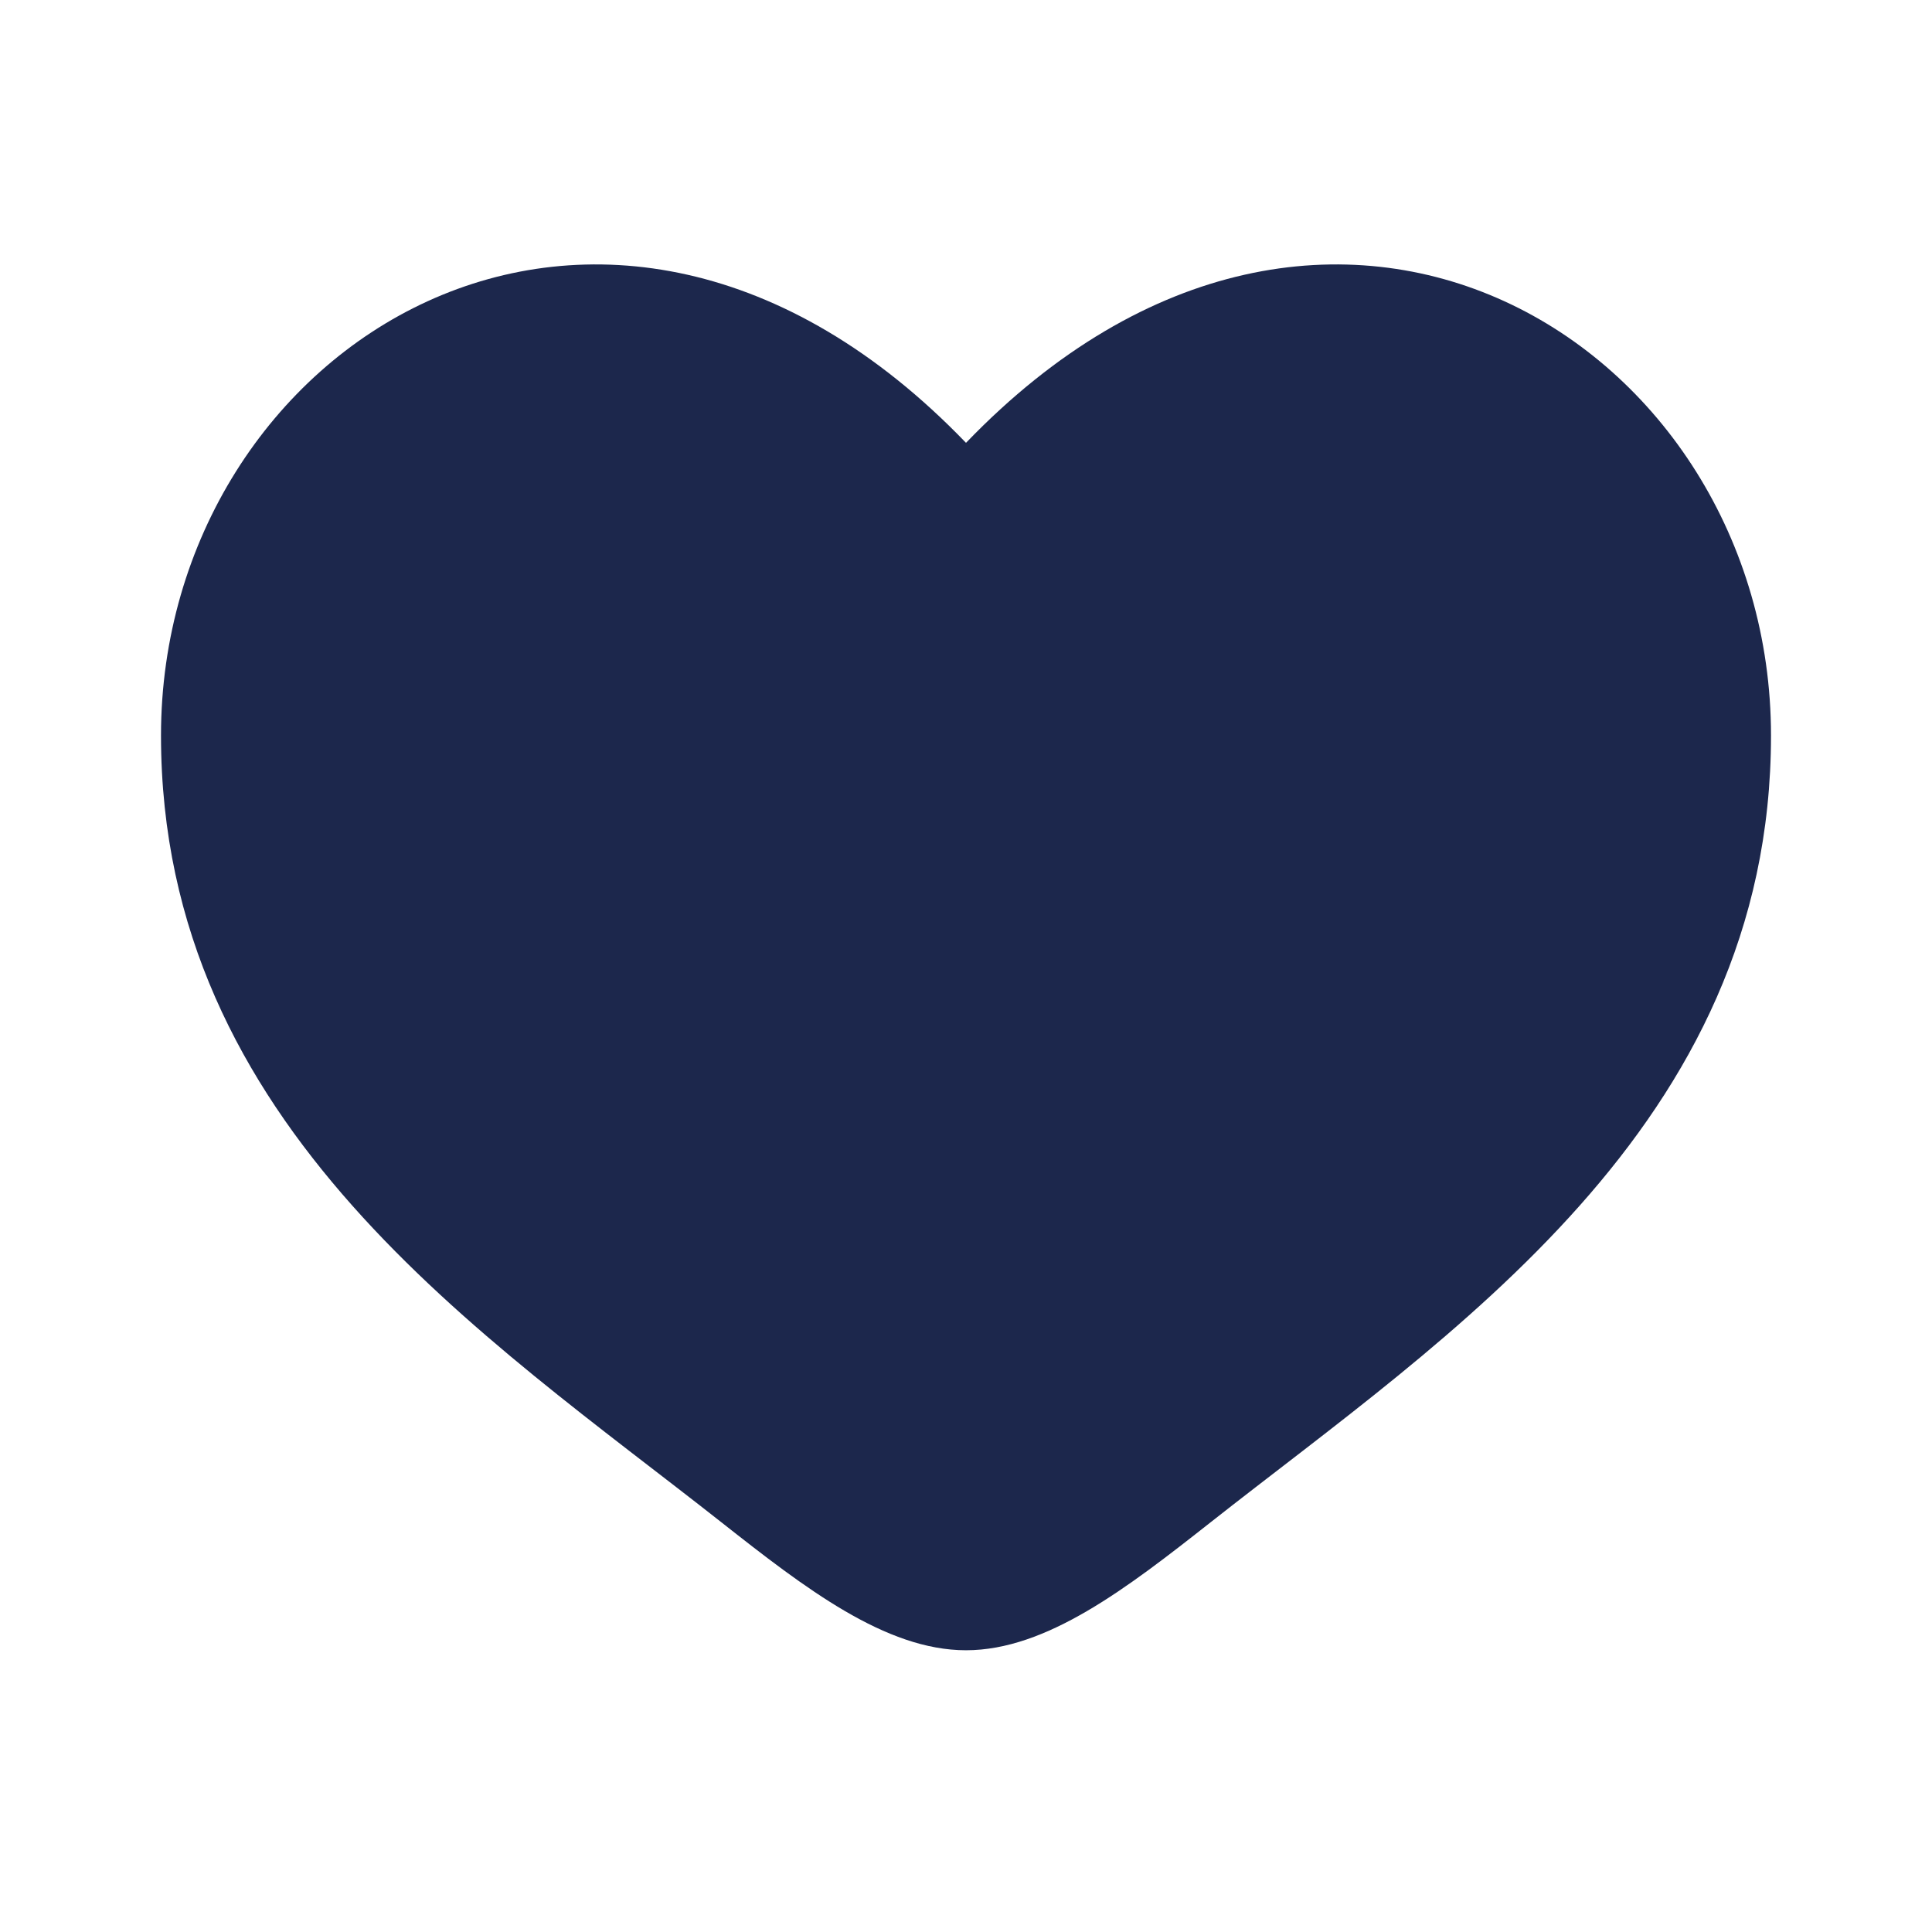
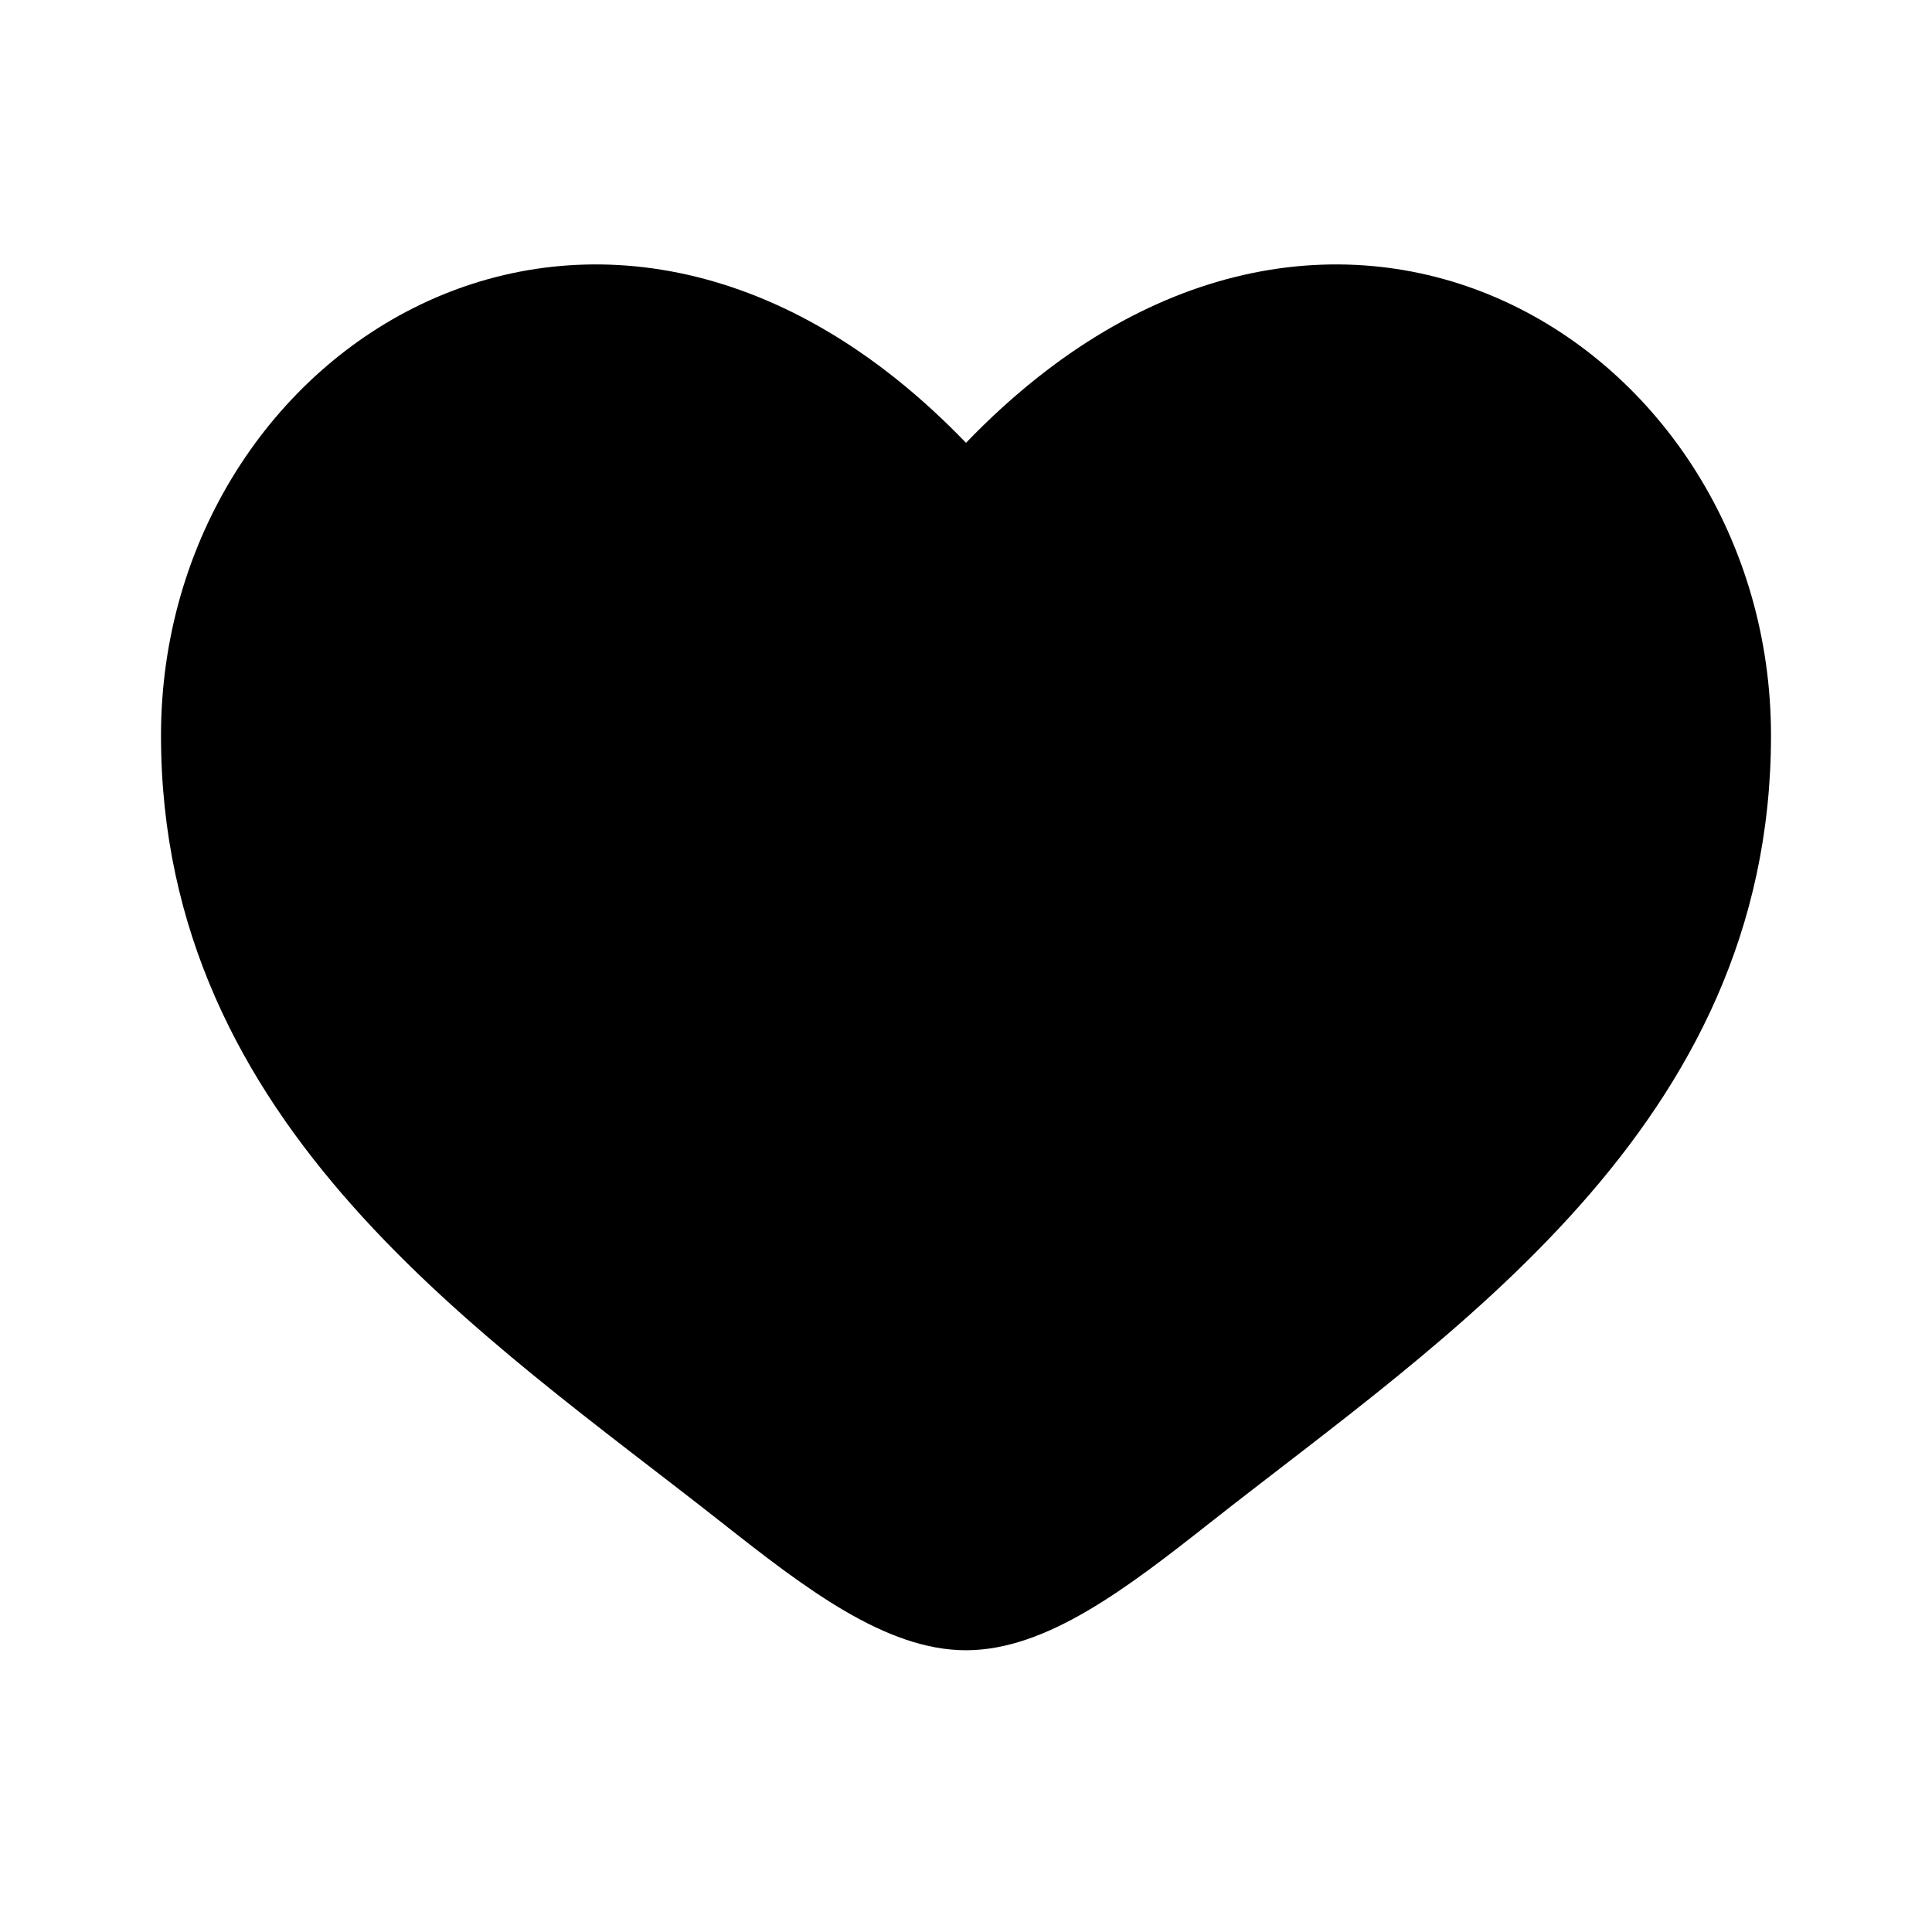
<svg xmlns="http://www.w3.org/2000/svg" width="800px" height="800px" viewBox="0 0 24 24" fill="none">
-   <path d="M2 9.137C2 14 6.019 16.591 8.962 18.911C10 19.729 11 20.5 12 20.5C13 20.5 14 19.729 15.038 18.911C17.981 16.591 22 14 22 9.137C22 4.274 16.5 0.825 12 5.501C7.5 0.825 2 4.274 2 9.137Z" fill="#1C274C" />
+   <path d="M2 9.137C2 14 6.019 16.591 8.962 18.911C10 19.729 11 20.5 12 20.5C13 20.5 14 19.729 15.038 18.911C17.981 16.591 22 14 22 9.137C22 4.274 16.5 0.825 12 5.501C7.5 0.825 2 4.274 2 9.137Z" fill="currentColor" />
</svg>
